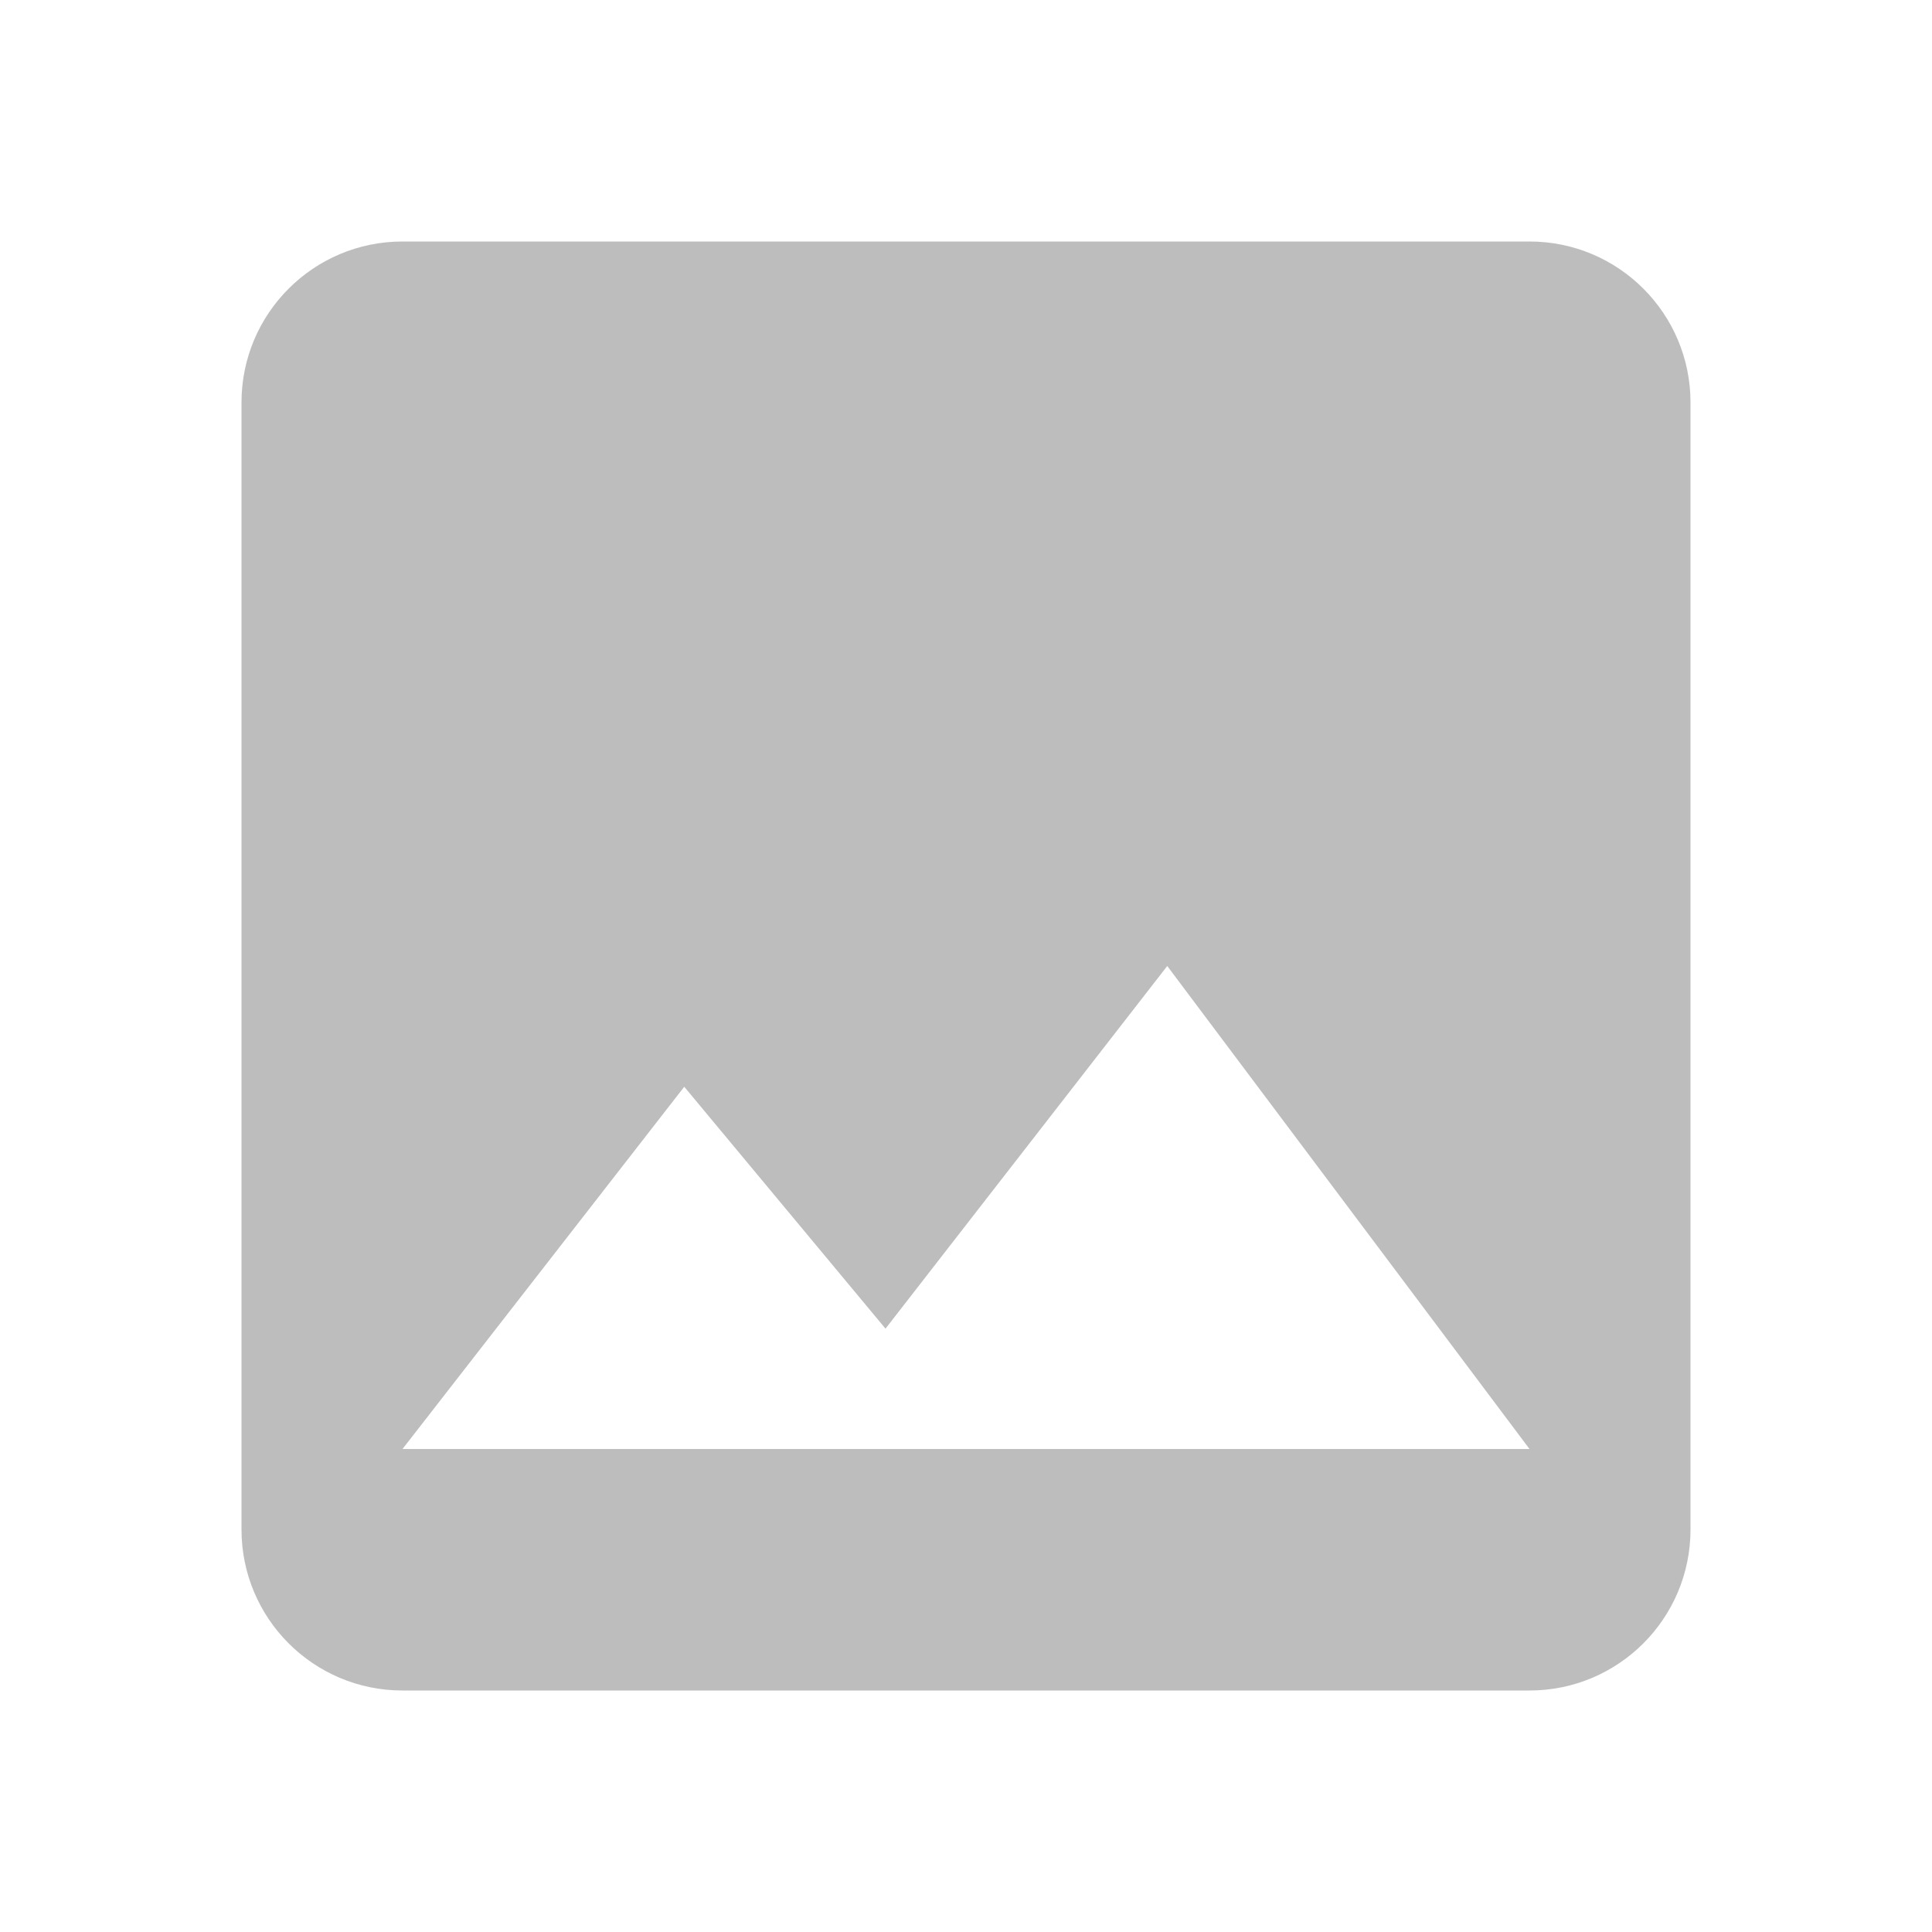
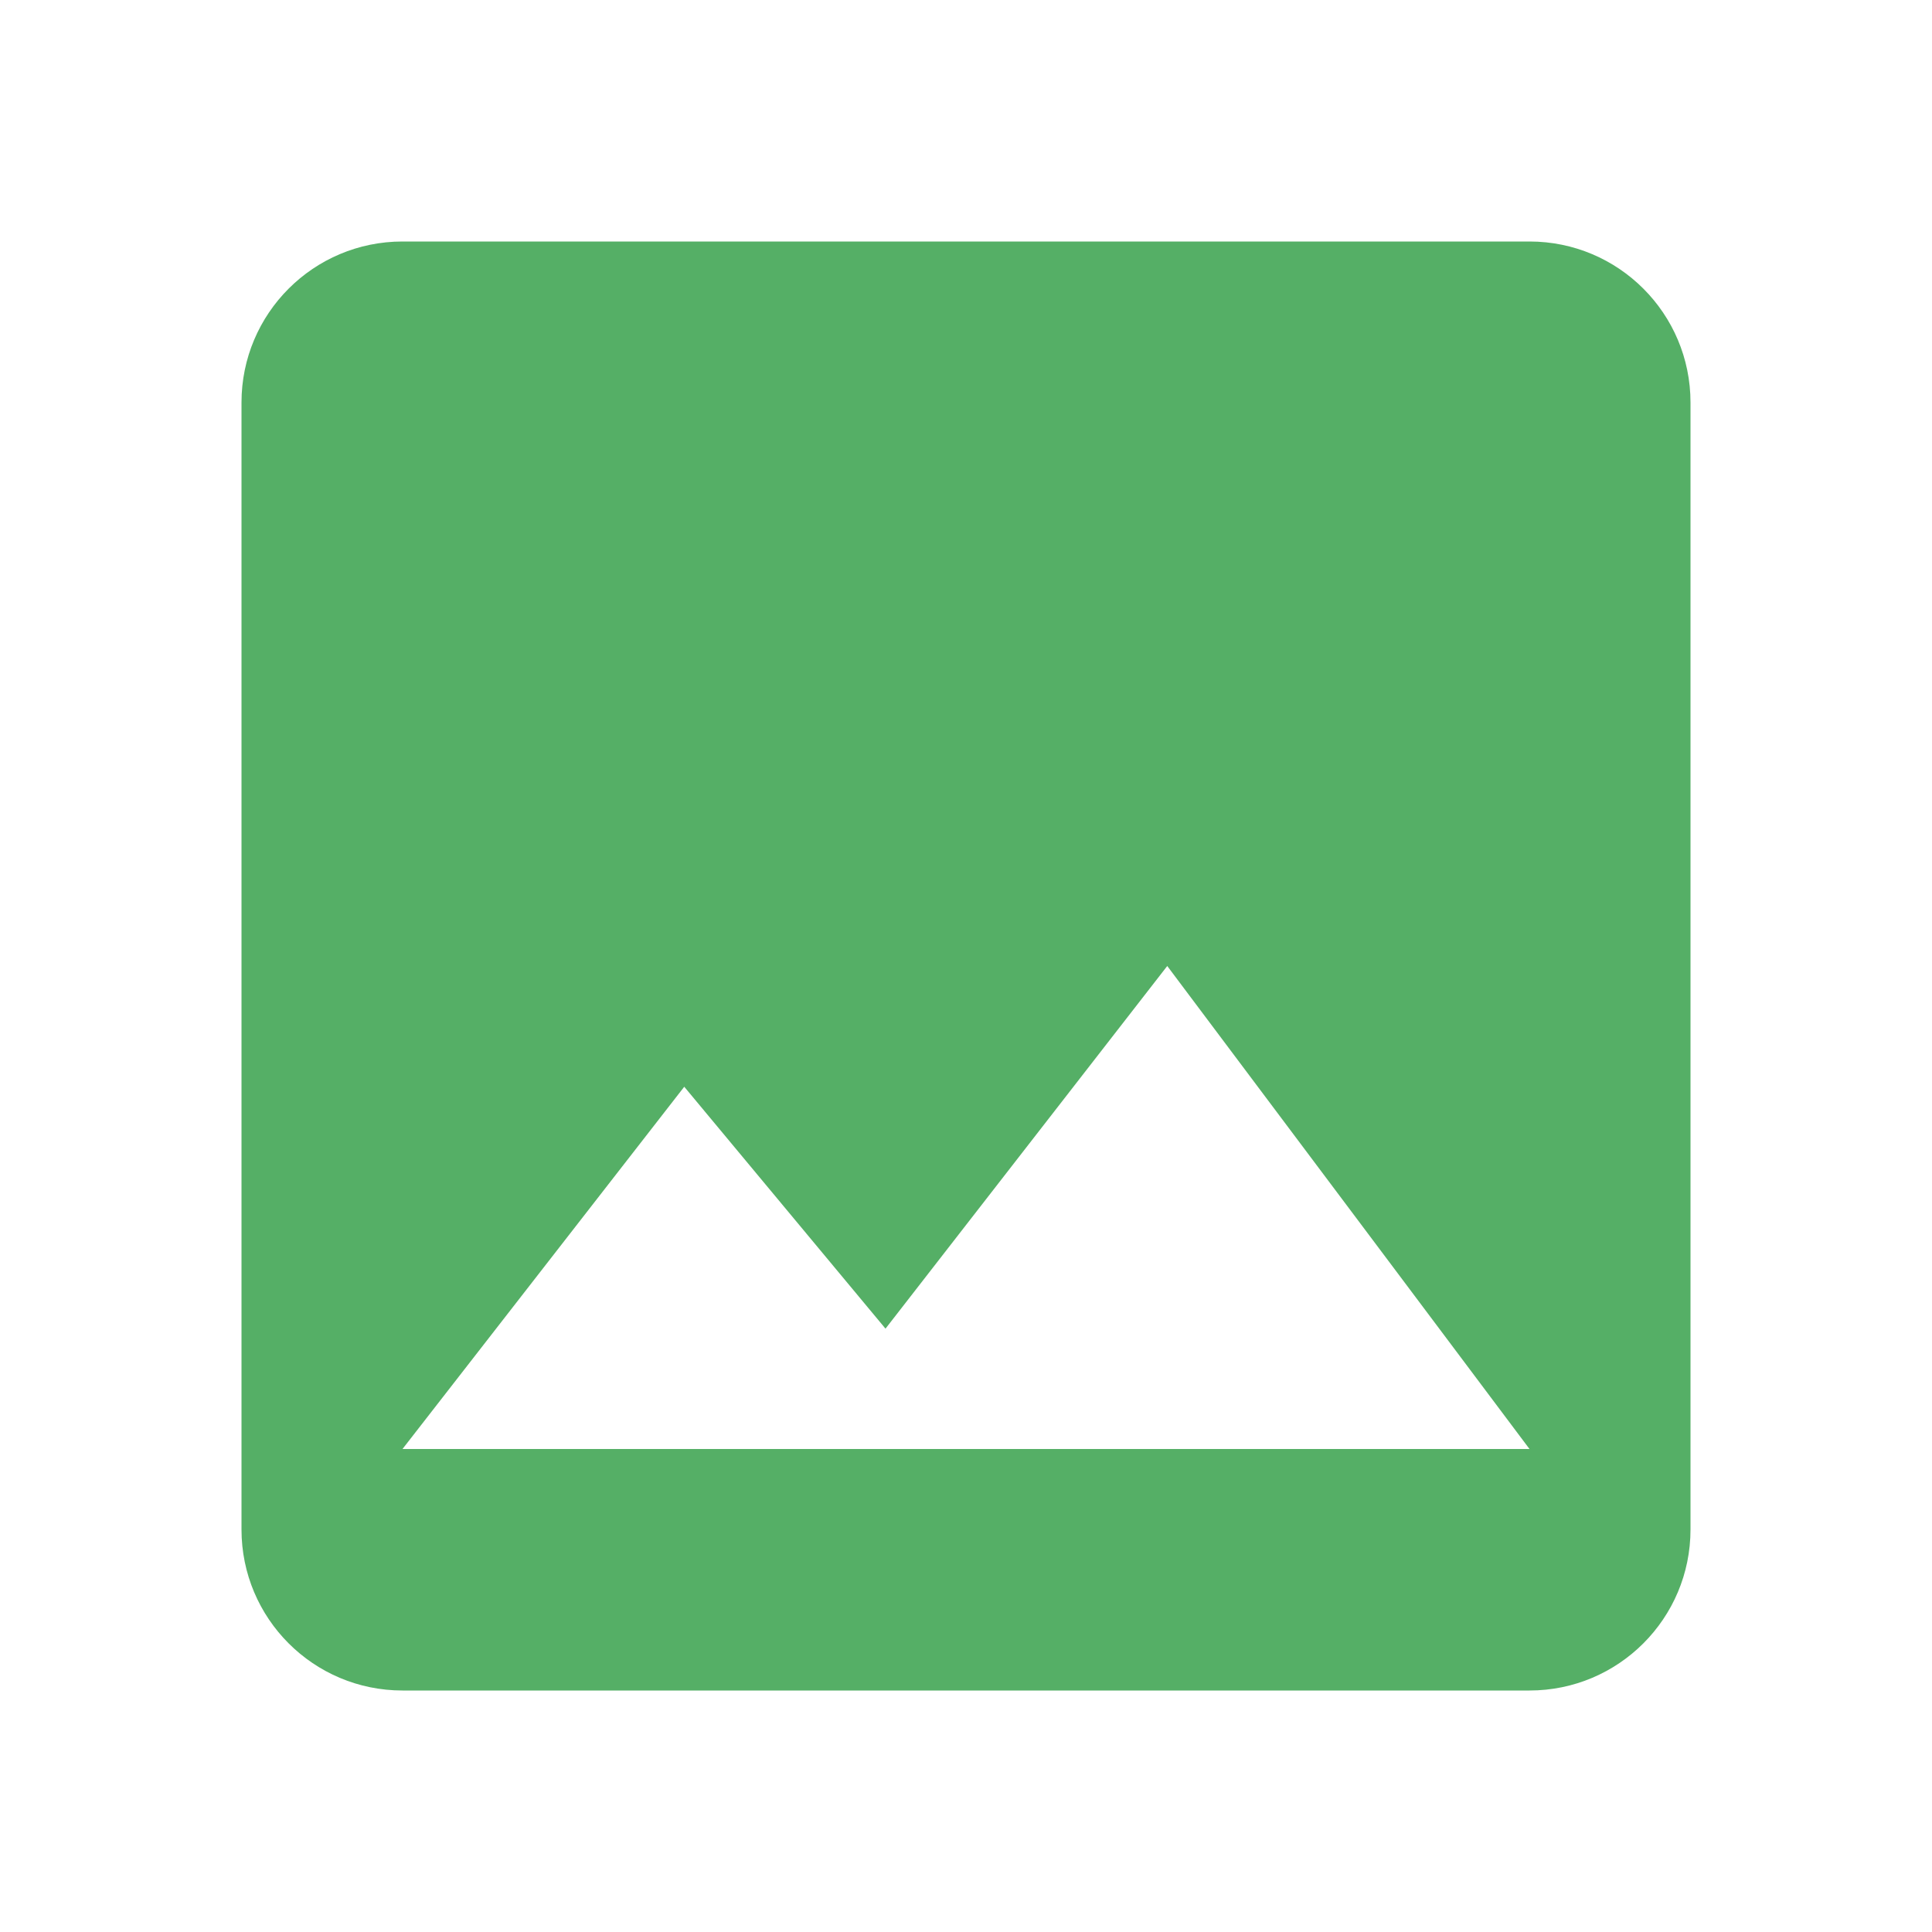
- <svg xmlns="http://www.w3.org/2000/svg" fill="#bdbdbd" viewBox="0 0 48 48">
+ <svg xmlns="http://www.w3.org/2000/svg" fill="#55af66" viewBox="0 0 48 48">
  <path d="M42 38V10c0-2.21-1.79-4-4-4H10c-2.21 0-4 1.79-4 4v28c0 2.21 1.79 4 4 4h28c2.21 0 4-1.79 4-4zM17 27l5 6.01L29 24l9 12H10l7-9z" />
</svg>
